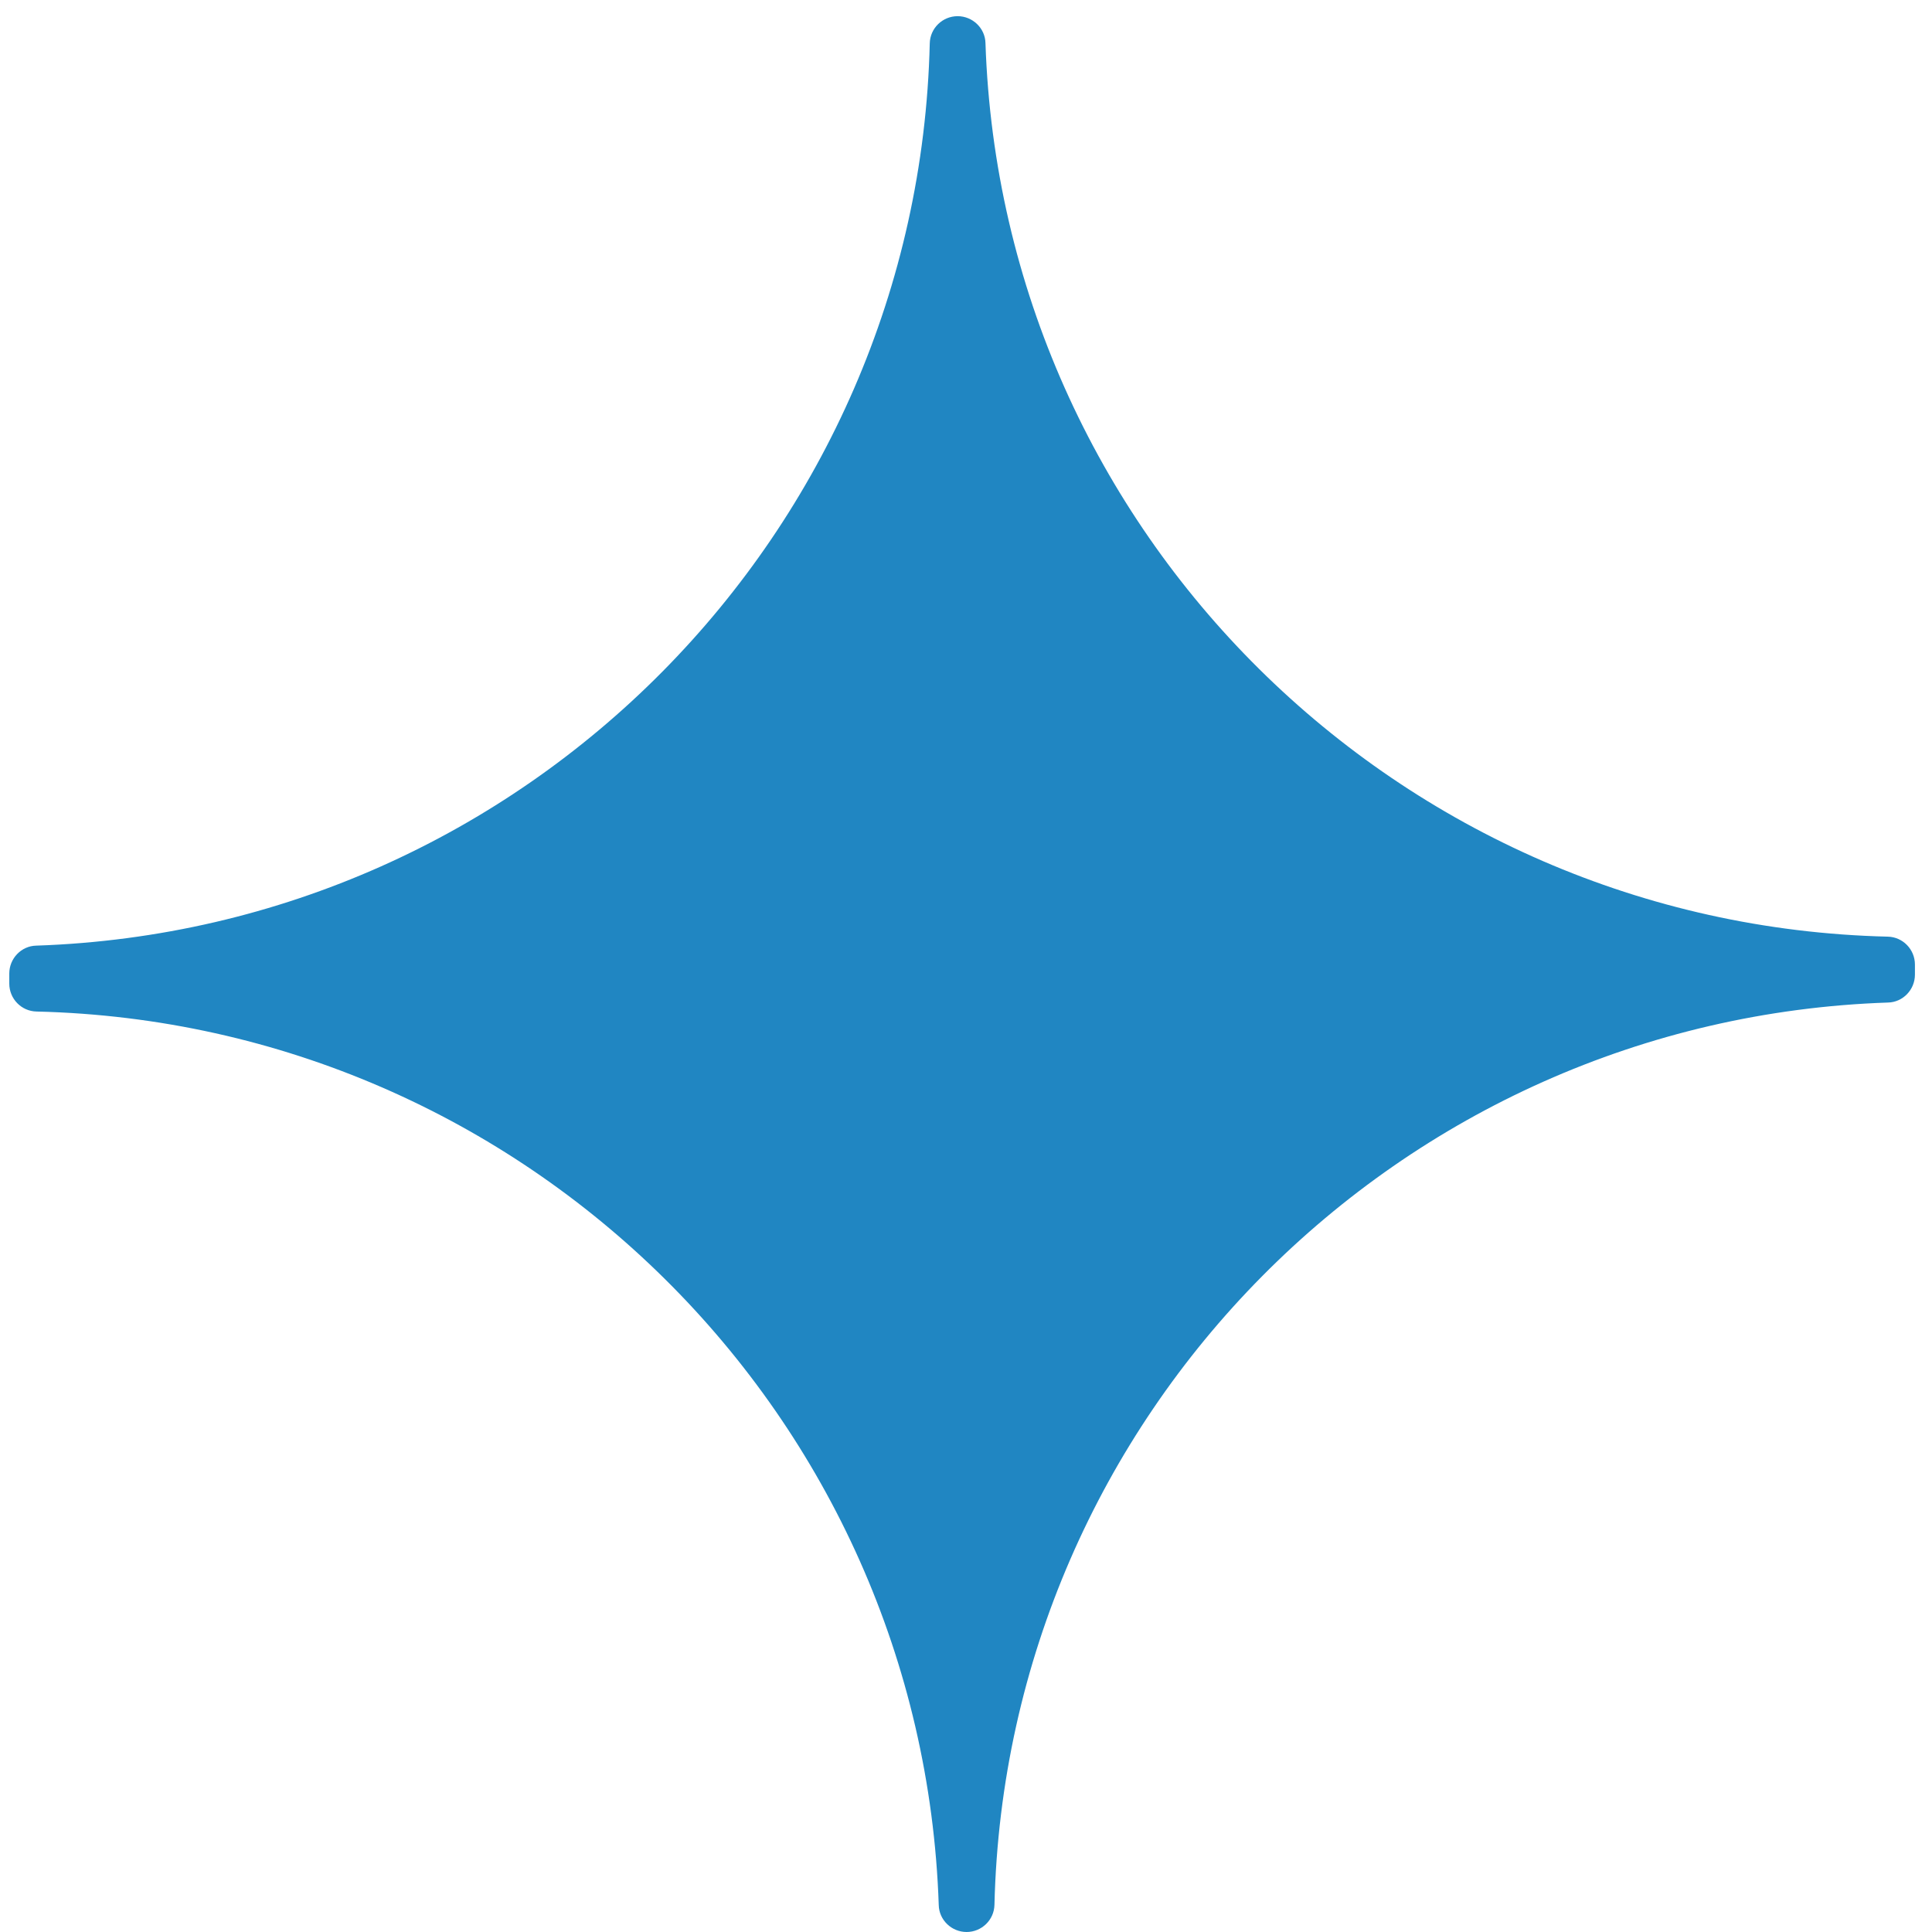
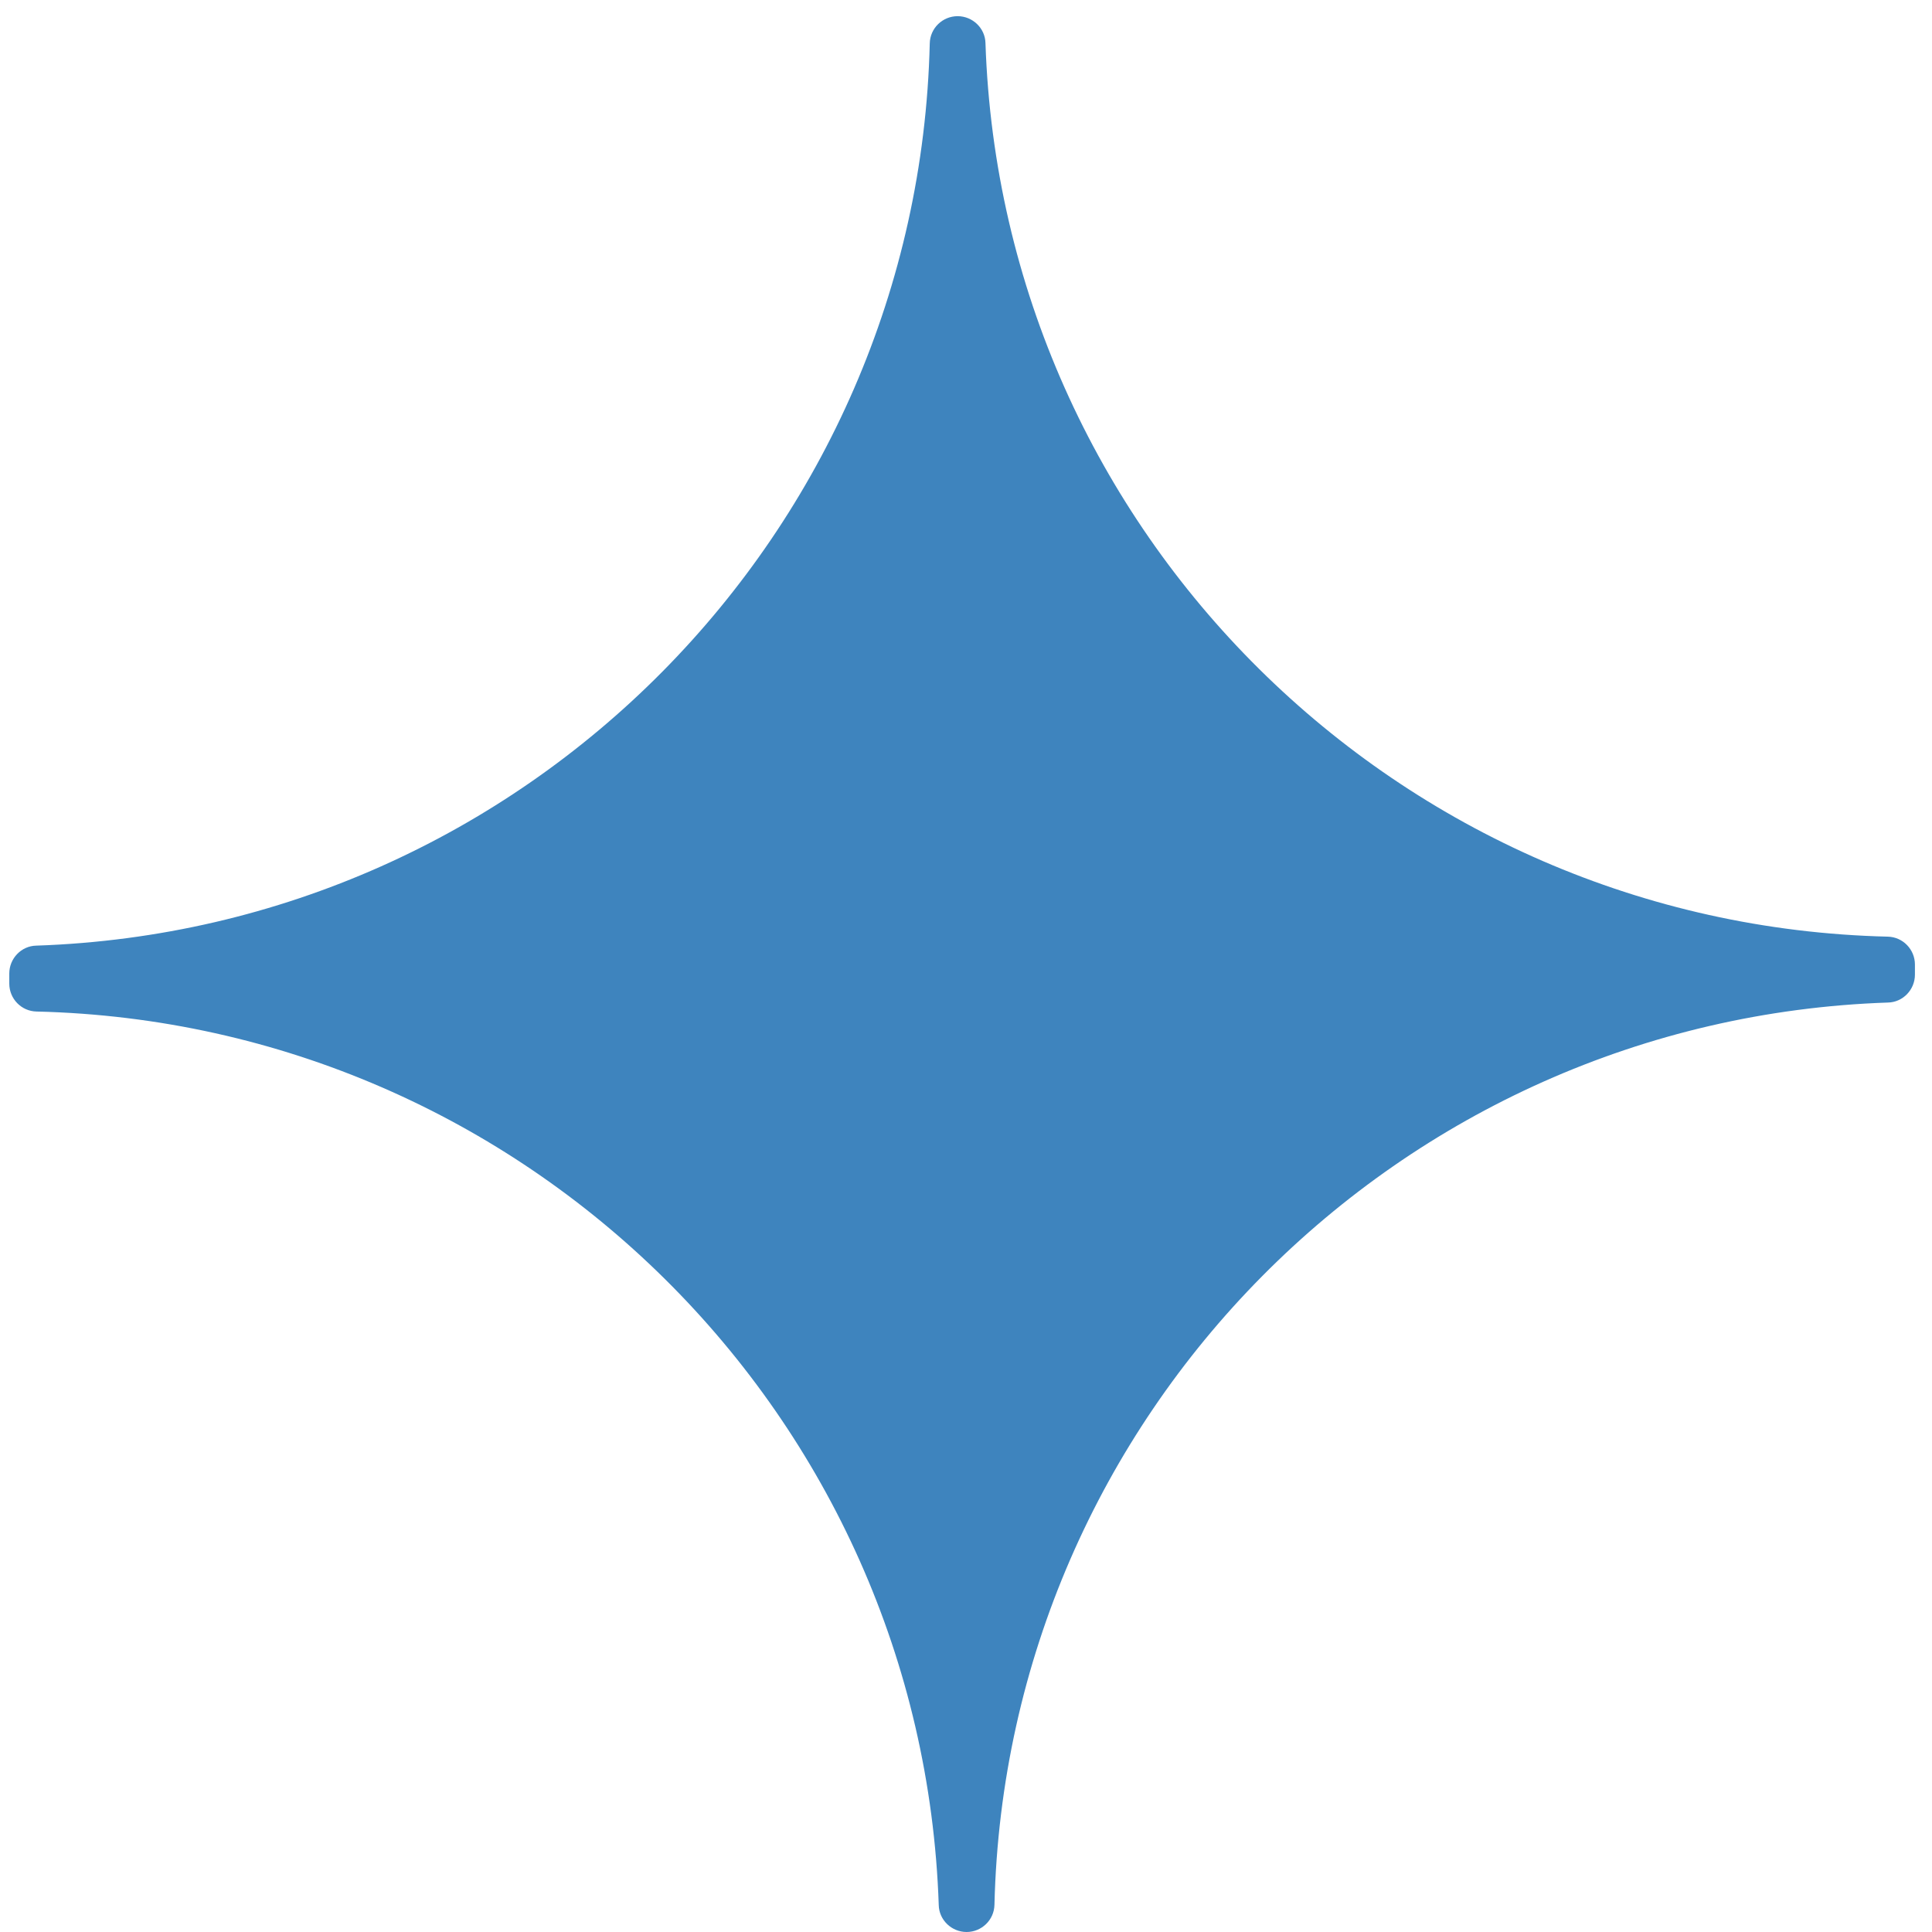
<svg xmlns="http://www.w3.org/2000/svg" viewBox="100 100 645 645">
-   <path d="M413.4 736C407.9 572.6 275.6 441.6 112.2 437.7 107.1 437.6 103.1 433.4 103.1 428.4L103.1 425C103.1 420 107.1 415.8 112.1 415.7 275.5 410.2 406.5 277.9 410.4 114.5 410.5 109.4 414.7 105.4 419.7 105.4L419.7 105.4C424.7 105.4 428.9 109.4 429 114.4 434.5 277.8 566.8 408.8 730.2 412.7 735.3 412.8 739.3 417 739.3 422L739.3 425.4C739.3 430.4 735.3 434.6 730.3 434.7 566.9 440.2 435.9 572.5 432 735.9 431.9 741 427.7 745 422.7 745L422.7 745C417.7 745 413.5 741 413.4 736Z" fill="#2086C2" />
+   <path d="M413.4 736C407.9 572.6 275.6 441.6 112.2 437.7 107.1 437.6 103.1 433.4 103.1 428.4L103.1 425C103.1 420 107.1 415.8 112.1 415.7 275.5 410.2 406.5 277.9 410.4 114.5 410.5 109.4 414.7 105.4 419.7 105.4L419.7 105.4C424.7 105.4 428.9 109.4 429 114.4 434.5 277.8 566.8 408.8 730.2 412.7 735.3 412.8 739.3 417 739.3 422L739.3 425.4C739.3 430.4 735.3 434.6 730.3 434.7 566.9 440.2 435.9 572.5 432 735.9 431.9 741 427.7 745 422.7 745L422.7 745C417.7 745 413.5 741 413.4 736Z" fill="#3E84BE" />
</svg>
